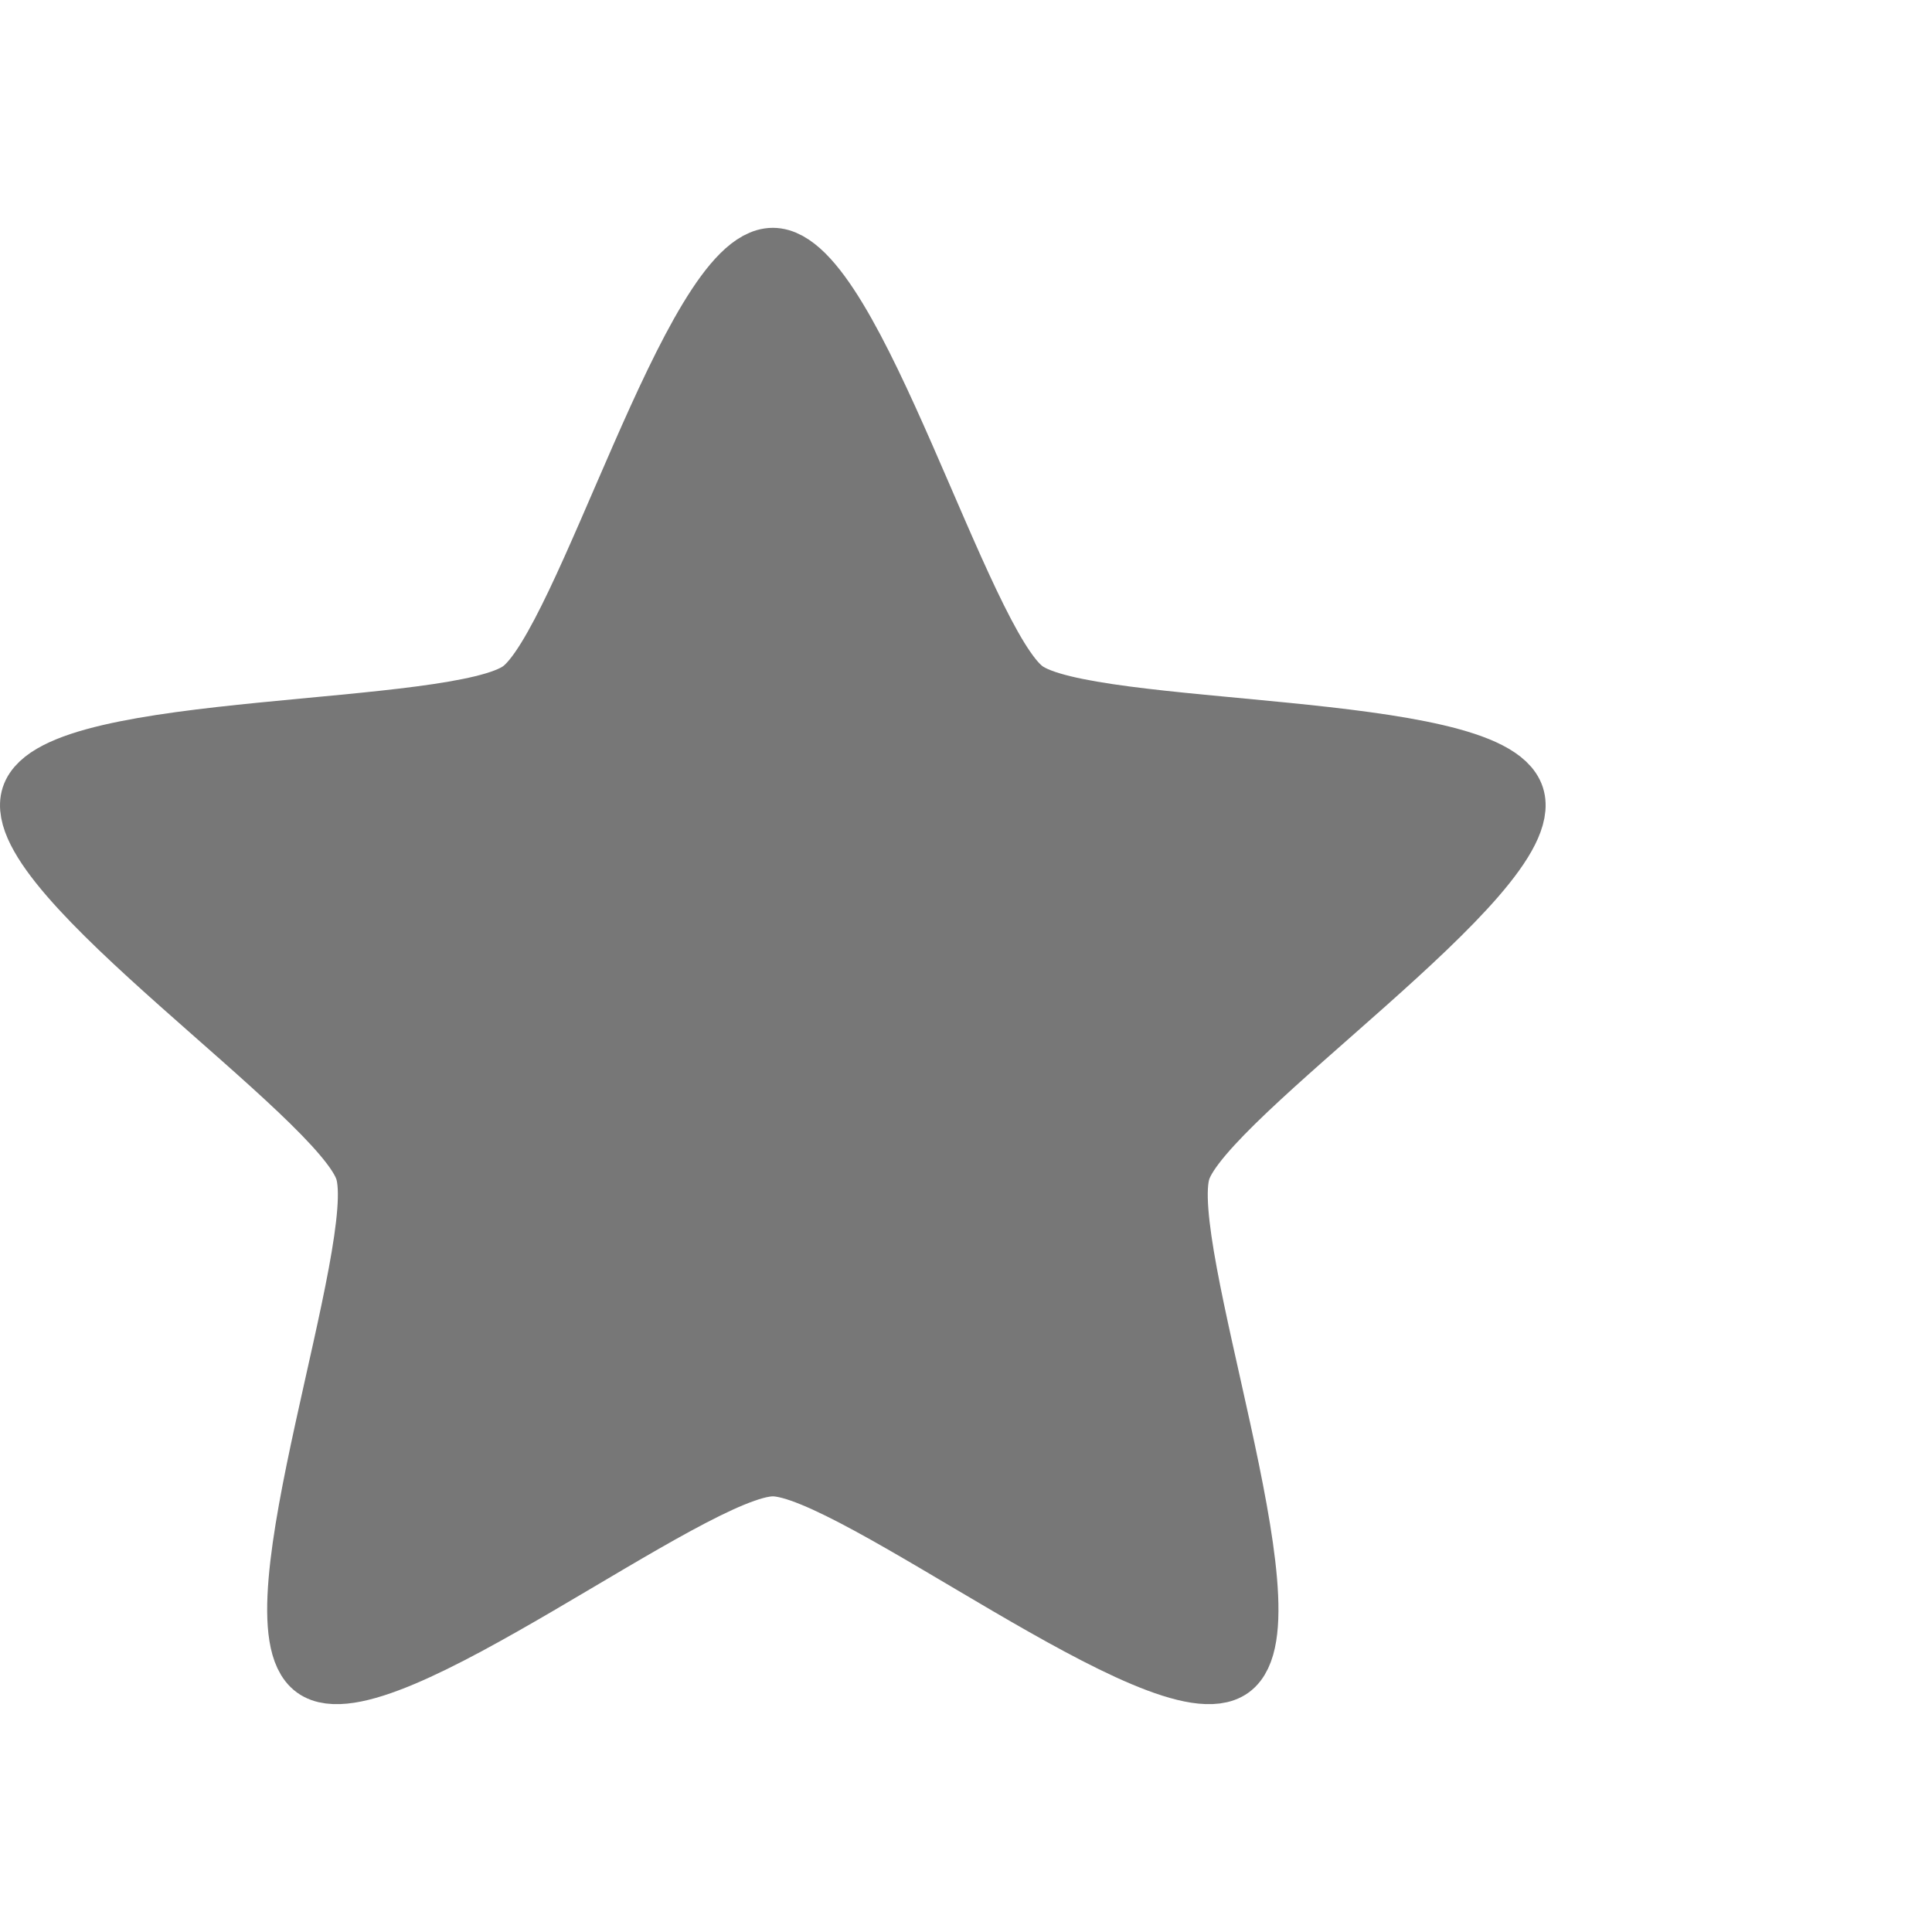
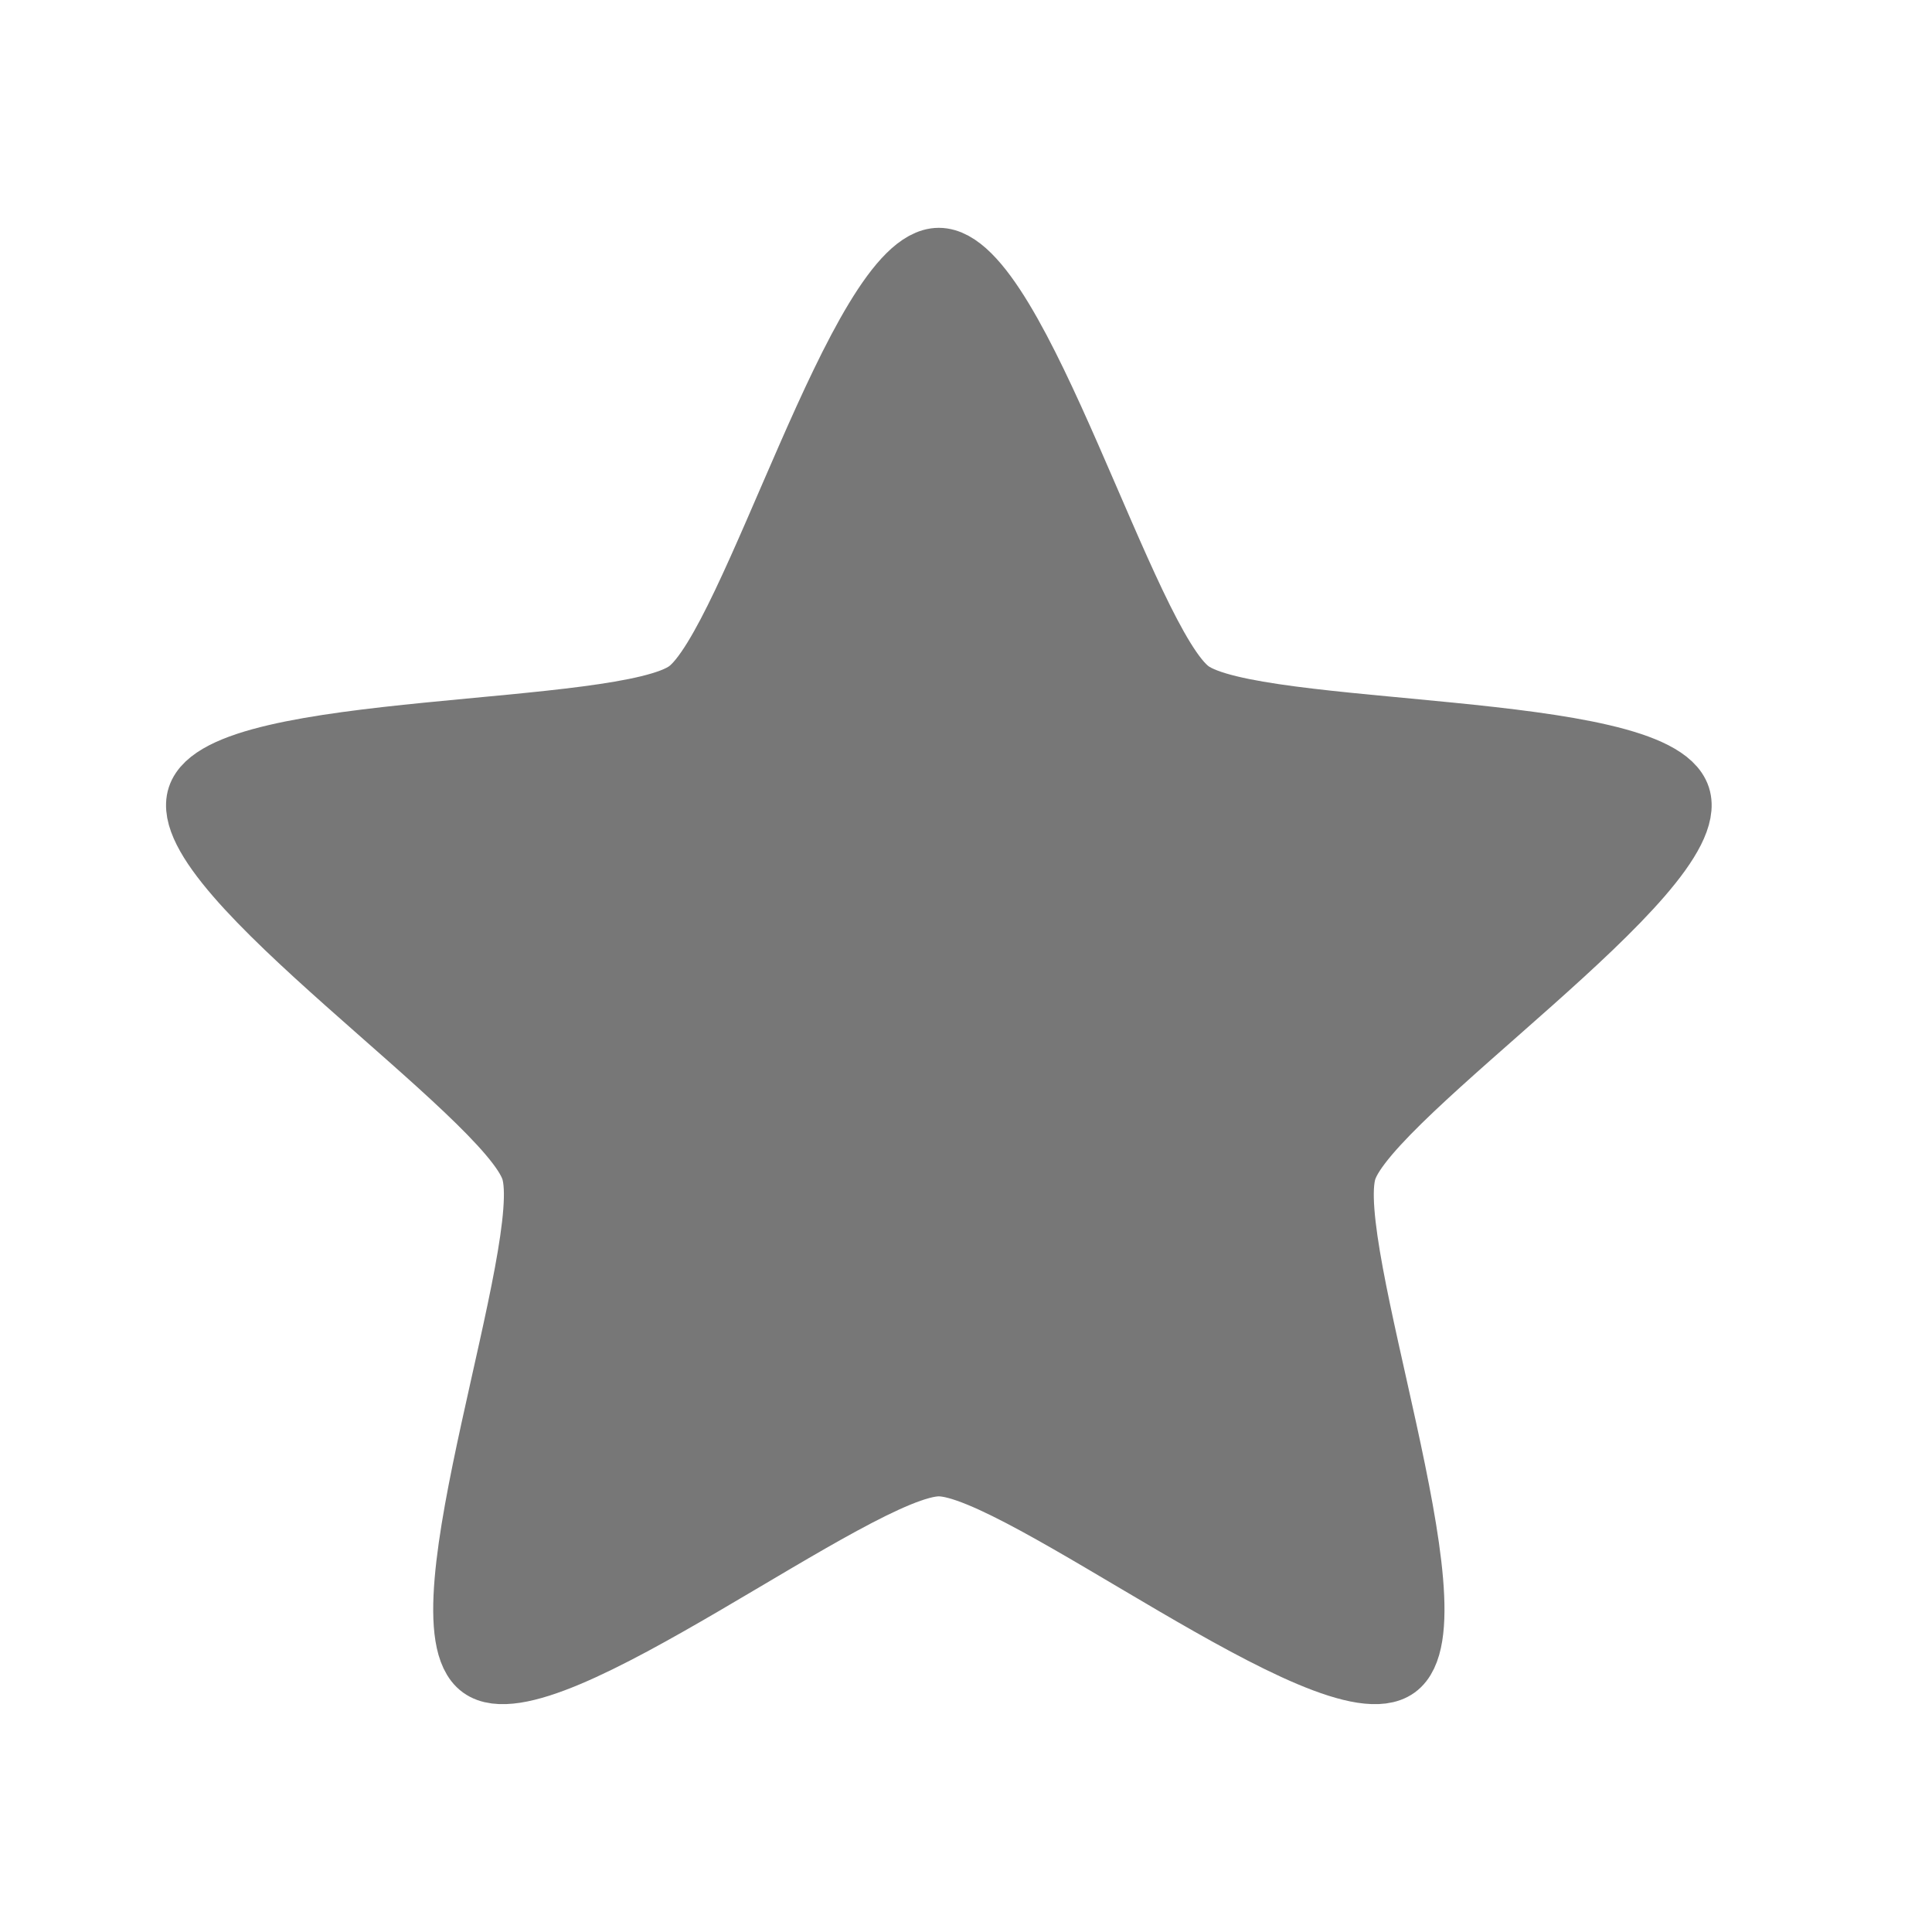
<svg xmlns="http://www.w3.org/2000/svg" width="128" height="128" version="1.1" viewBox="0 0 128 128">
-   <path d="m51.2 17.094c-5.307 0-12.401 25.543-16.694 28.663-4.294 3.119-30.779 1.973-32.419 7.02-1.64 5.047 20.461 19.687 22.101 24.735 1.64 5.047-7.635 29.882-3.341 33.001 4.294 3.119 25.046-13.376 30.354-13.376 5.307 1e-6 26.06 16.495 30.354 13.376 4.294-3.119-4.981-27.954-3.341-33.001 1.64-5.047 23.741-19.687 22.101-24.735-1.64-5.047-28.125-3.901-32.419-7.02-4.294-3.119-11.387-28.663-16.694-28.663z" fill="#777" stroke="#777" stroke-linejoin="round" stroke-width="4" />
+   <path d="m62.2 17.094c-5.307 0-12.401 25.543-16.694 28.663-4.294 3.119-30.779 1.973-32.419 7.02-1.64 5.047 20.461 19.687 22.101 24.735 1.64 5.047-7.635 29.882-3.341 33.001 4.294 3.119 25.046-13.376 30.354-13.376 5.307 1e-6 26.06 16.495 30.354 13.376 4.294-3.119-4.981-27.954-3.341-33.001 1.64-5.047 23.741-19.687 22.101-24.735-1.64-5.047-28.125-3.901-32.419-7.02-4.294-3.119-11.387-28.663-16.694-28.663z" fill="#777" stroke="#777" stroke-linejoin="round" stroke-width="4" />
</svg>
